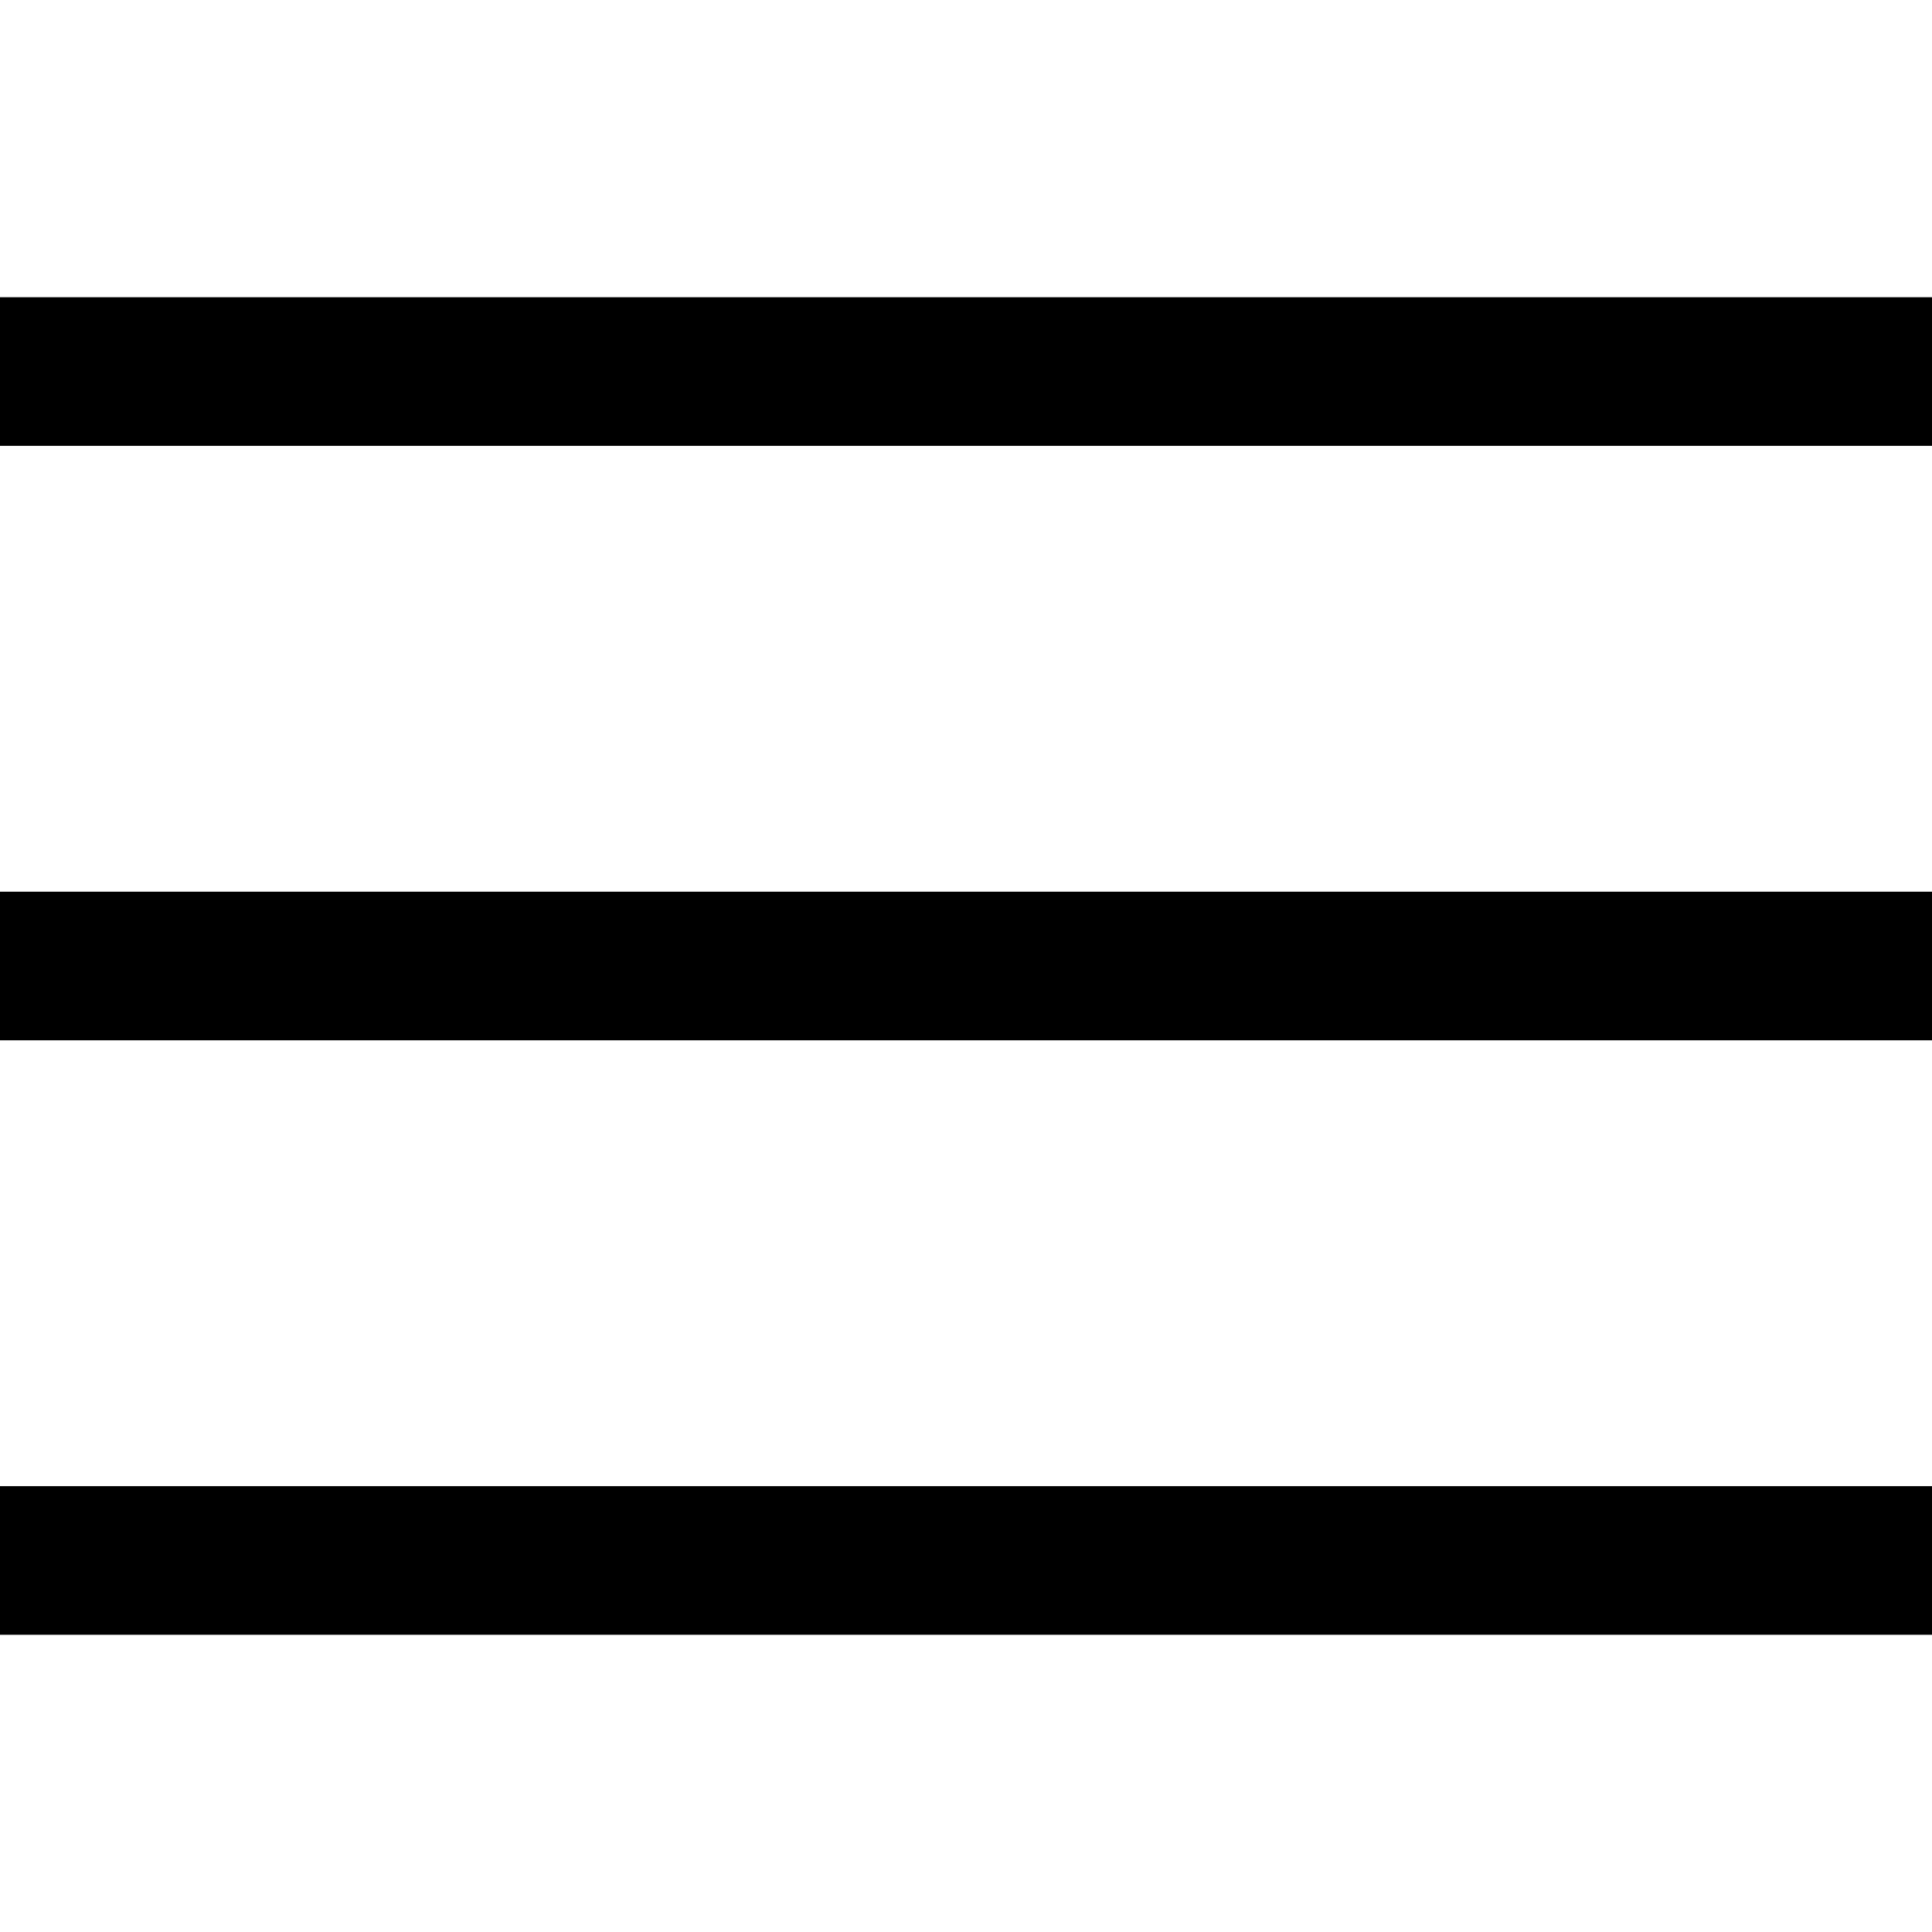
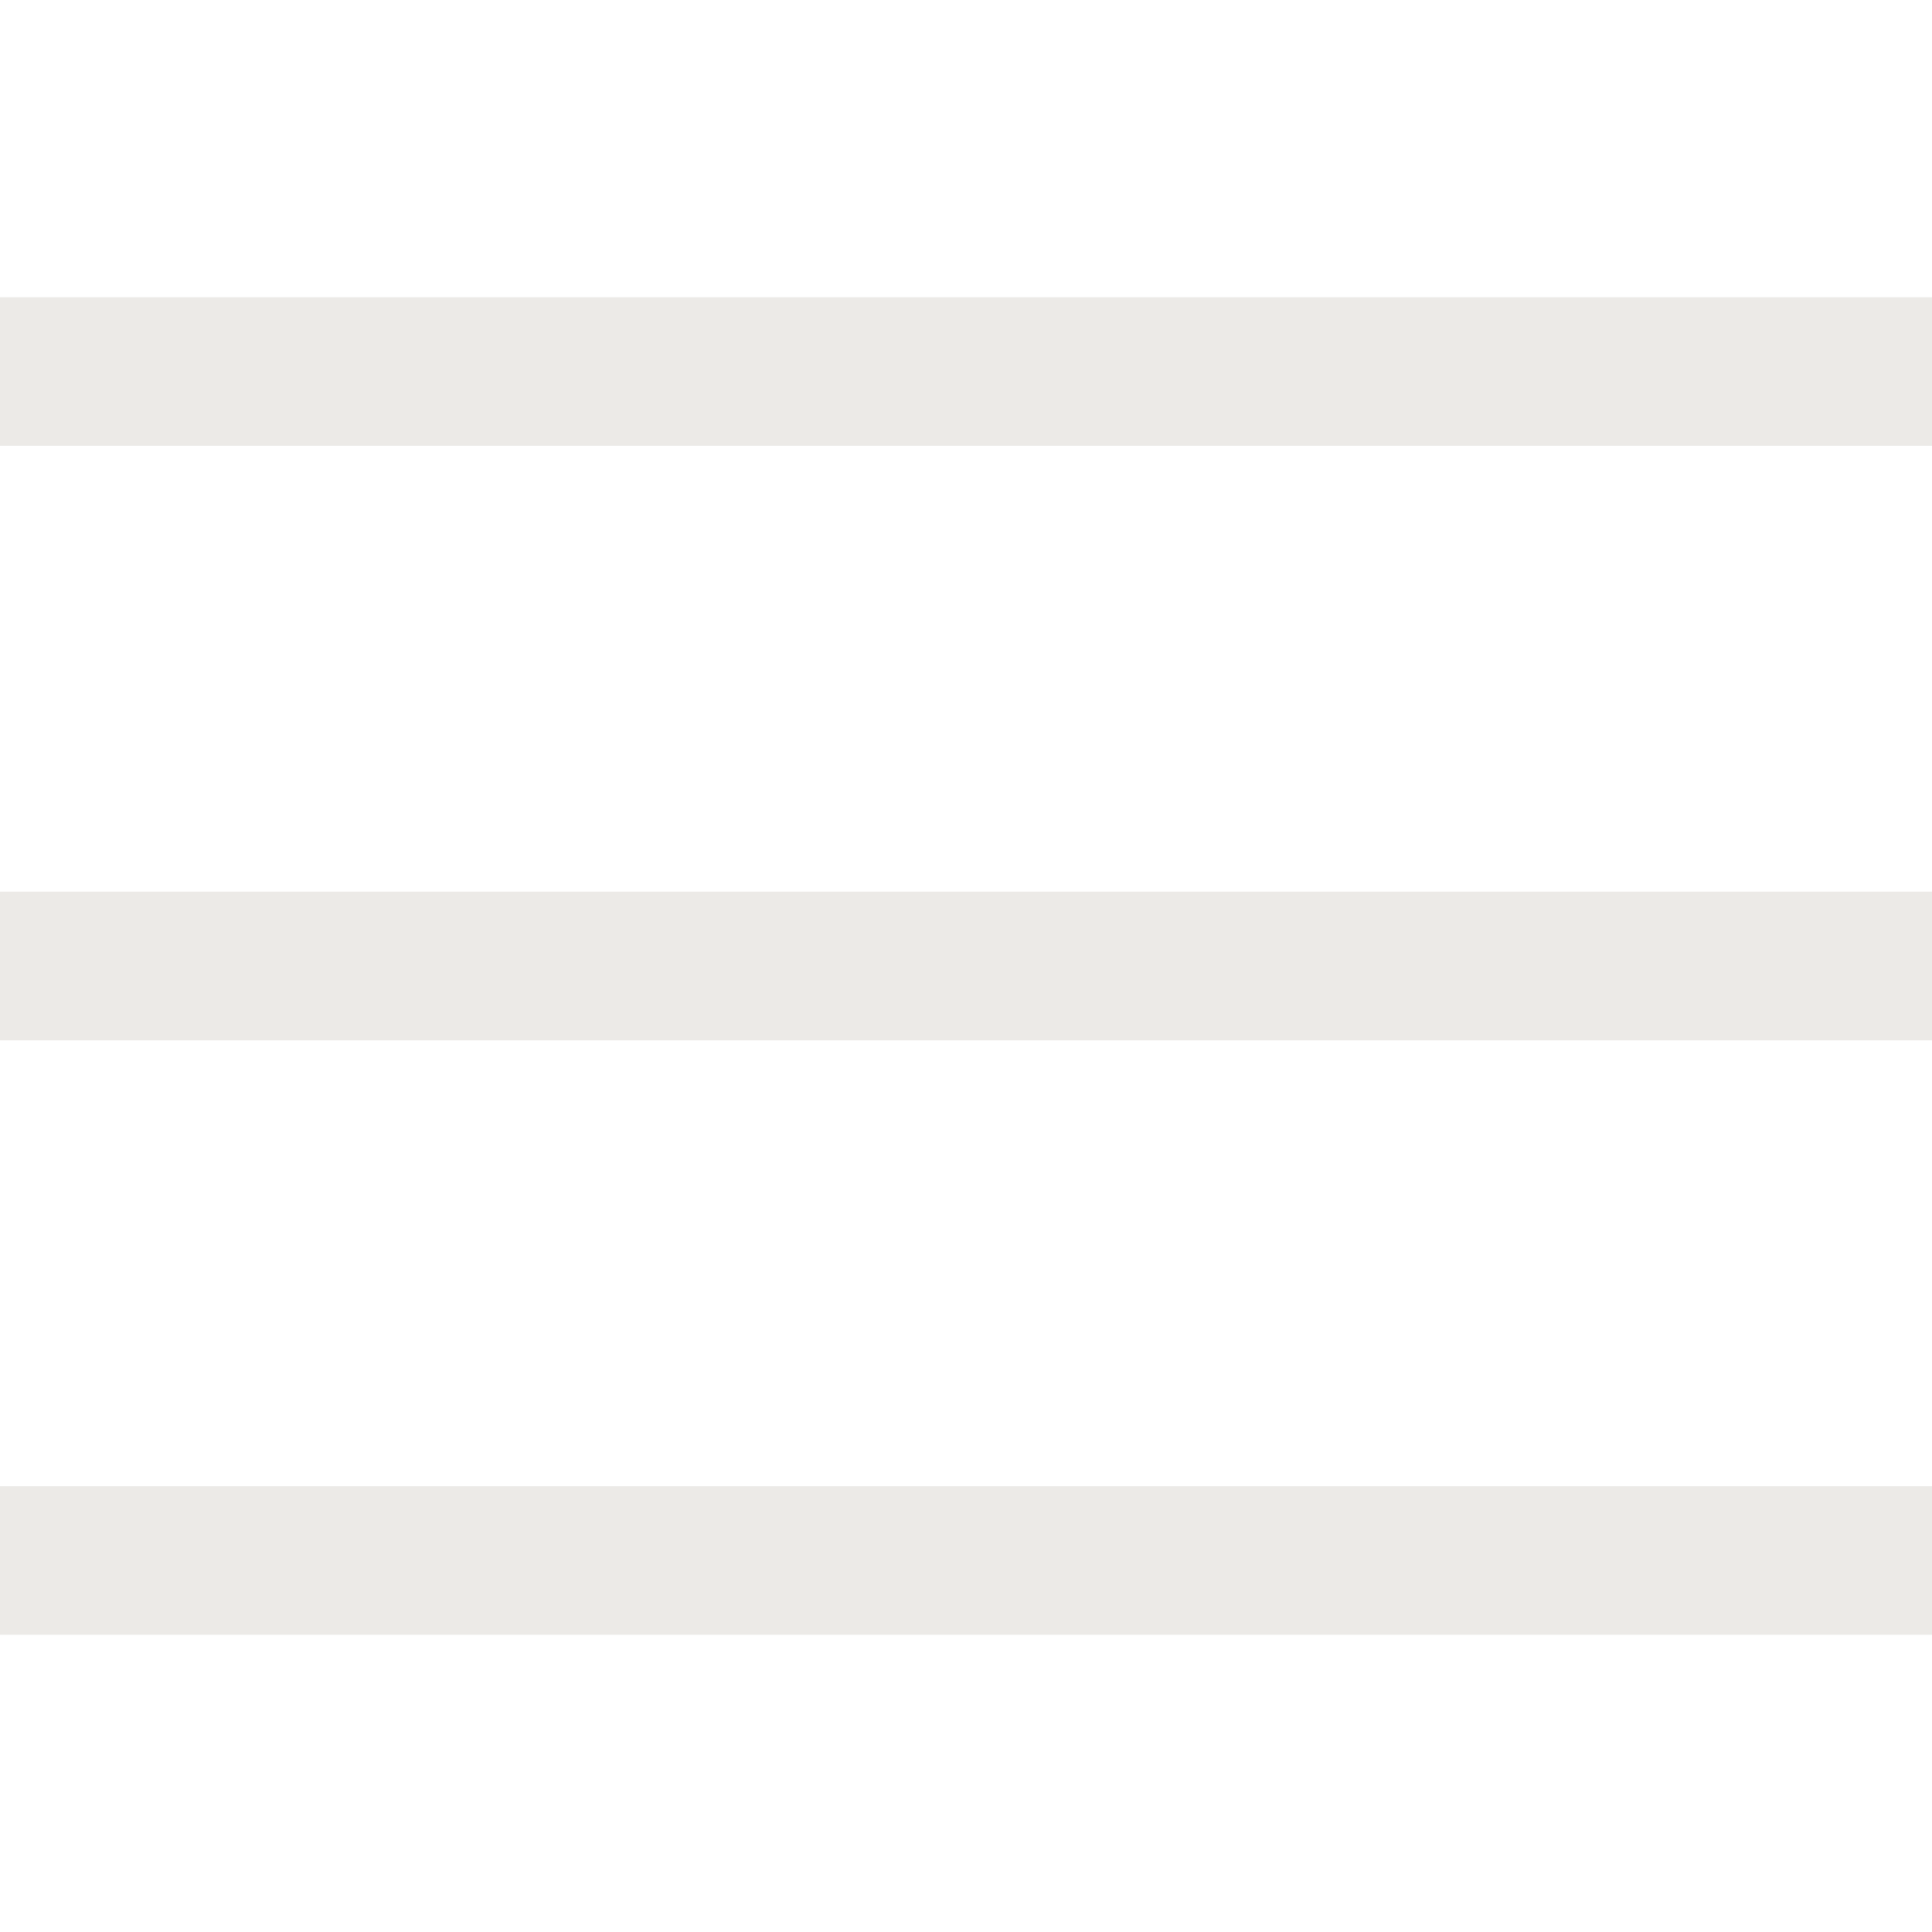
<svg xmlns="http://www.w3.org/2000/svg" viewBox="0 0 26 26" width="26px" height="26px">
-   <path d="M 0 4 L 0 6 L 26 6 L 26 4 Z M 0 12 L 0 14 L 26 14 L 26 12 Z M 0 20 L 0 22 L 26 22 L 26 20 Z" />
+   <path d="M 0 4 L 0 6 L 26 6 L 26 4 Z M 0 12 L 0 14 L 26 14 L 26 12 Z M 0 20 L 0 22 L 26 22 L 26 20 Z" fill="#ECEAE7" />
</svg>
